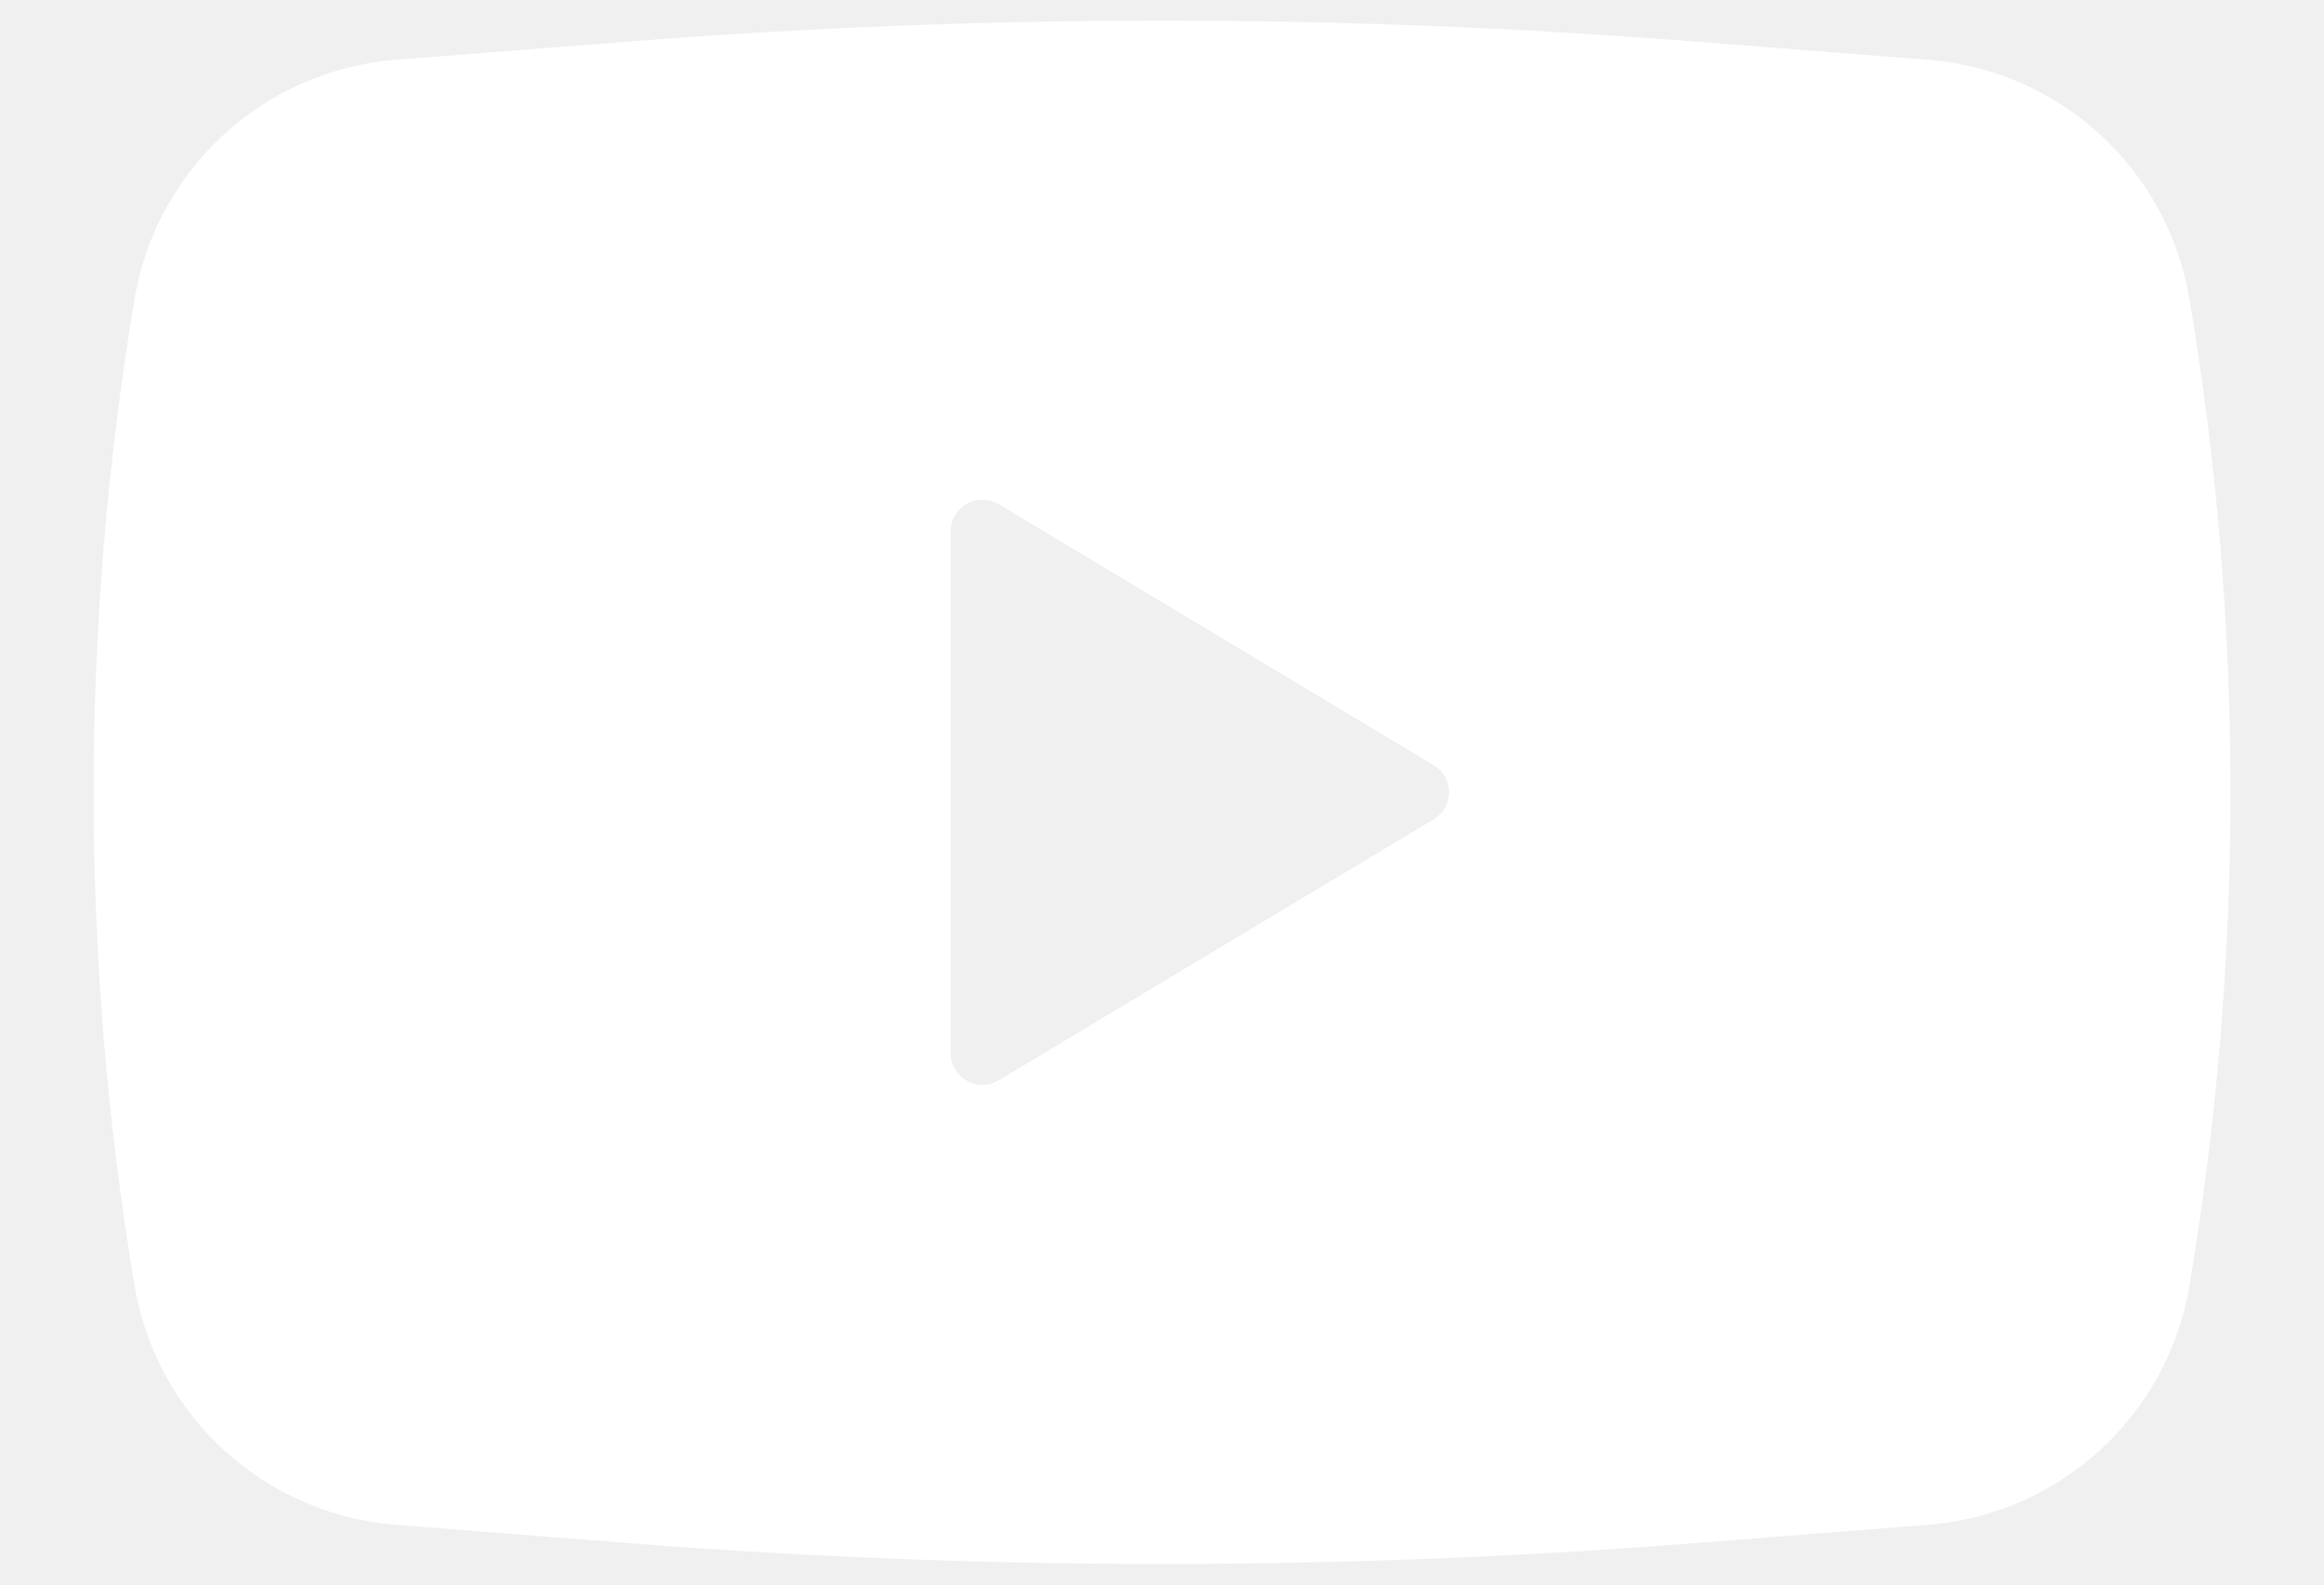
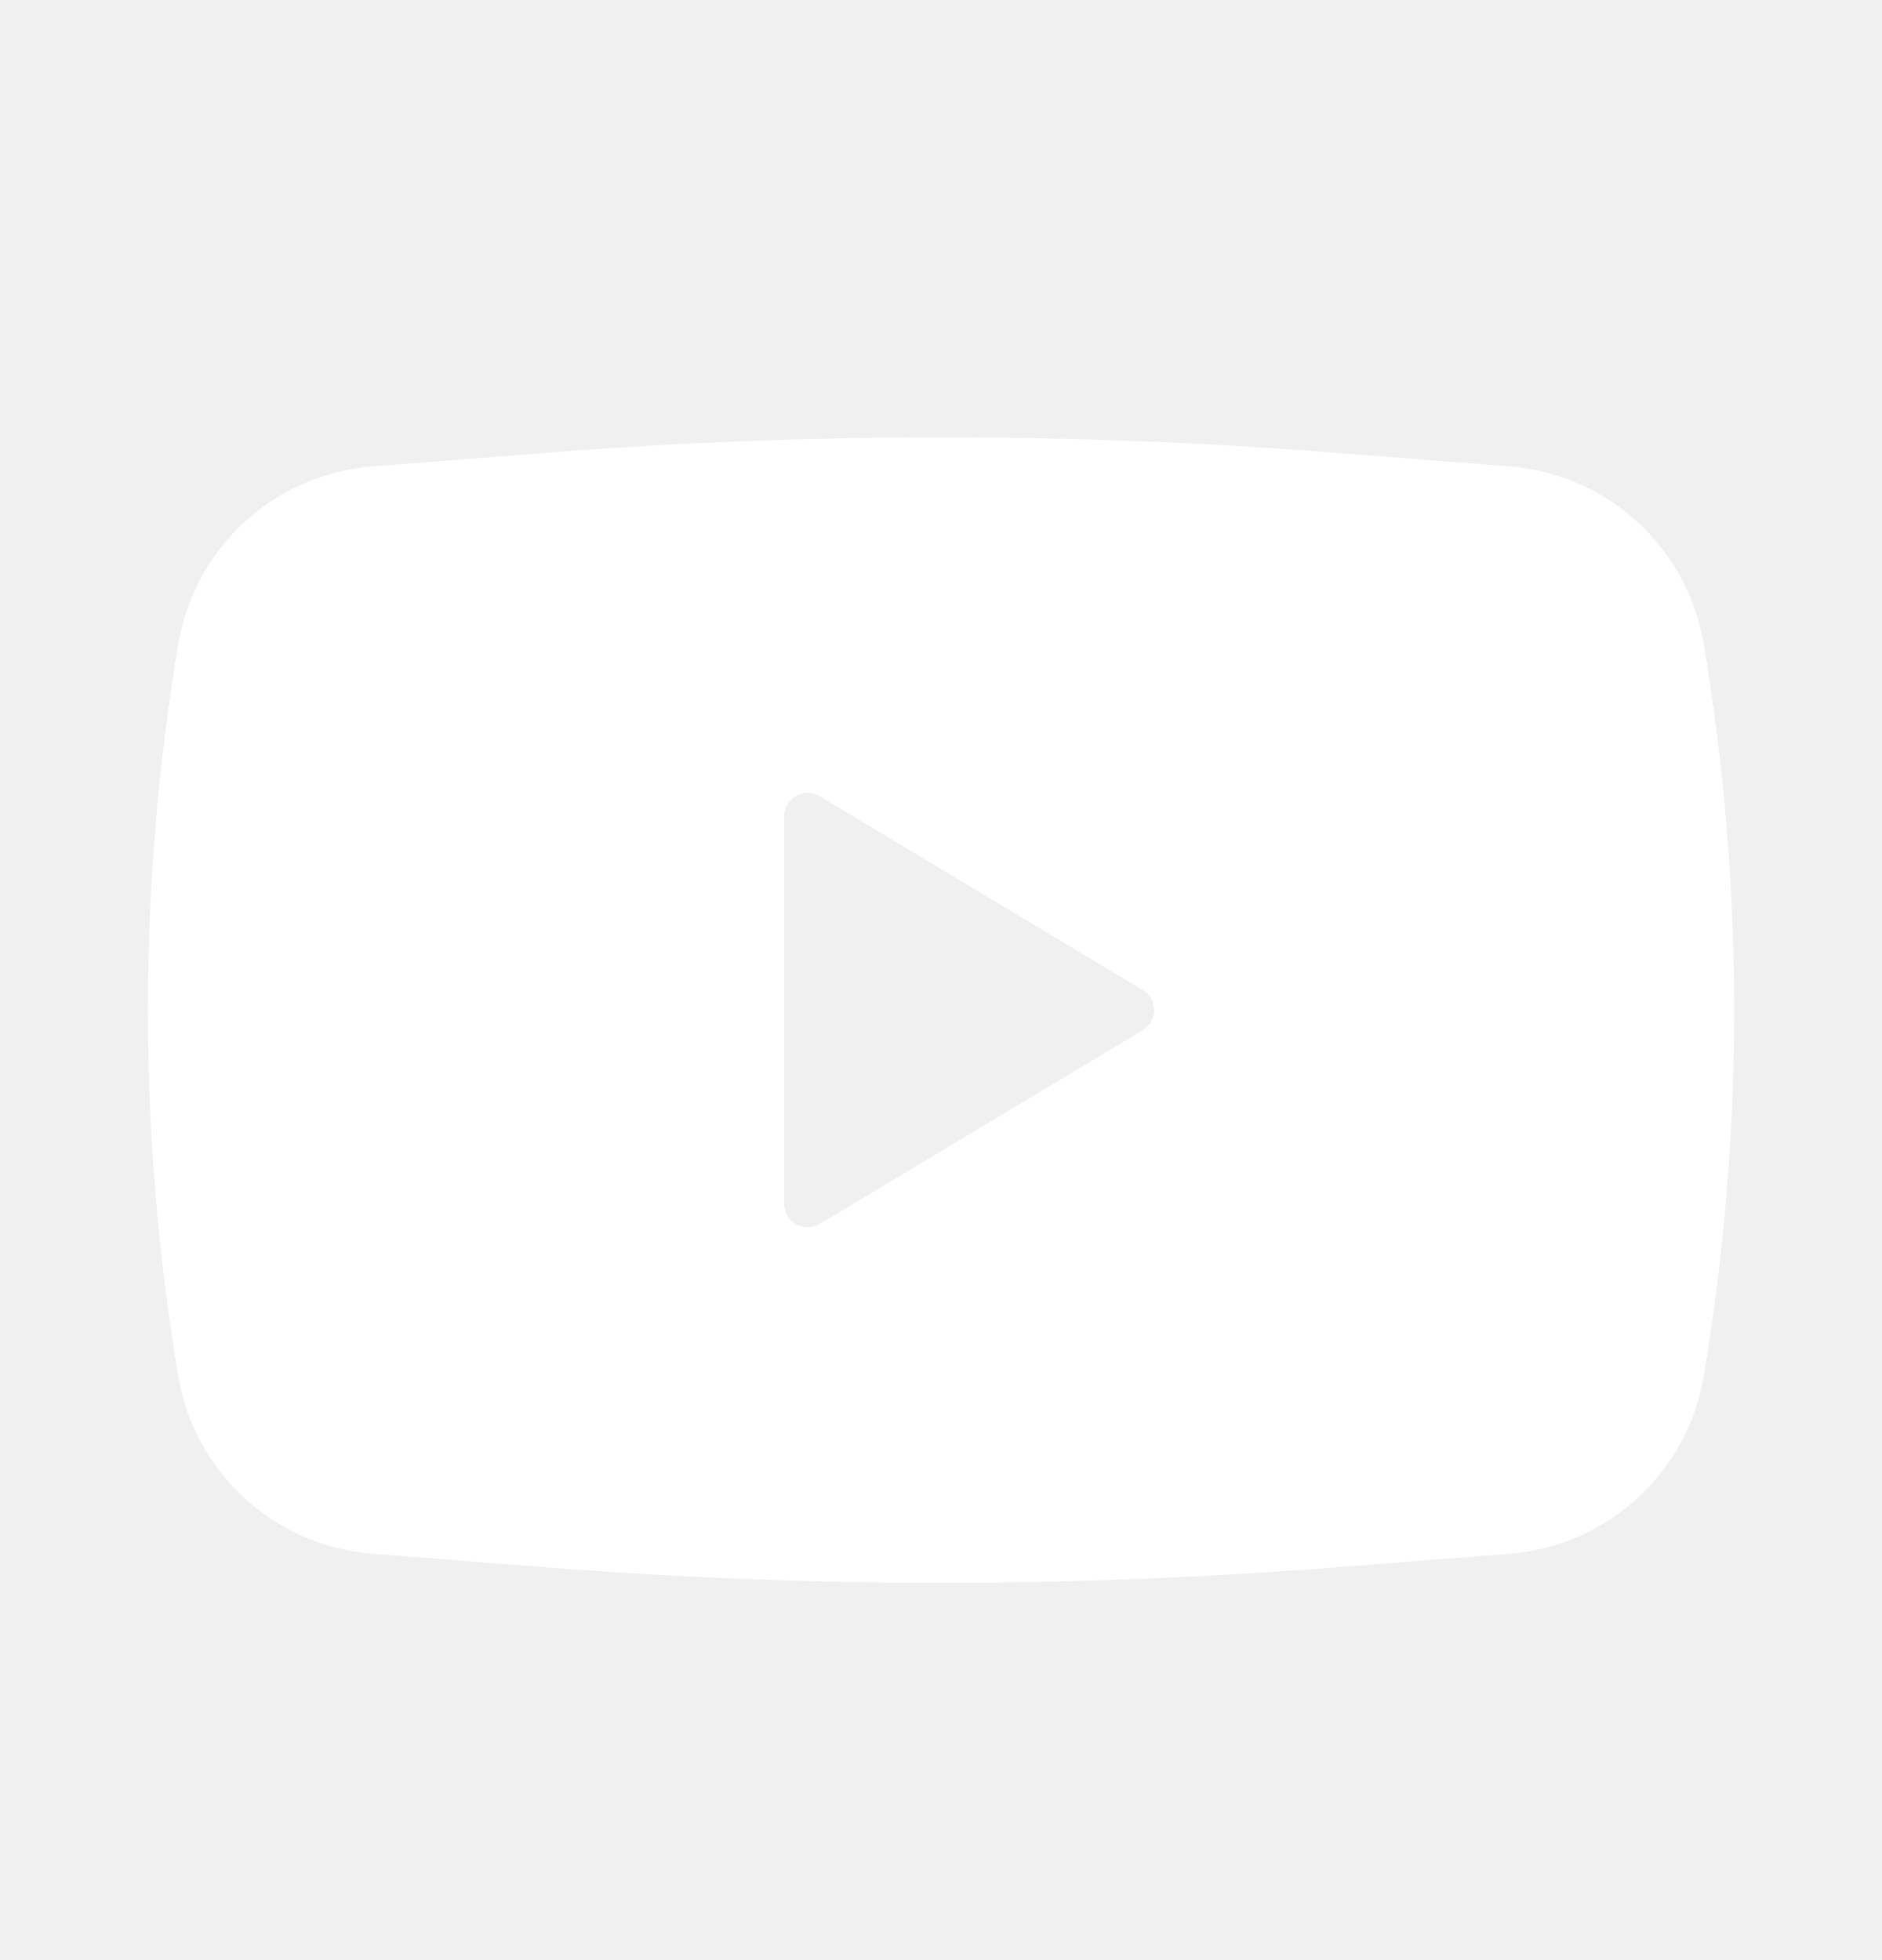
- <svg xmlns="http://www.w3.org/2000/svg" width="22" height="15" viewBox="0 0 22 15" fill="none">
-   <path fill-rule="evenodd" clip-rule="evenodd" d="M5.989 0.391C9.325 0.13 12.676 0.13 16.011 0.391L18.252 0.566C19.5 0.663 20.521 1.599 20.727 2.834C21.244 5.923 21.244 9.077 20.727 12.166C20.521 13.401 19.5 14.337 18.252 14.434L16.011 14.61C12.676 14.87 9.325 14.87 5.989 14.61L3.748 14.434C2.5 14.337 1.479 13.401 1.273 12.166C0.757 9.077 0.757 5.923 1.273 2.834C1.479 1.599 2.5 0.663 3.748 0.566L5.989 0.391ZM9 9.97V5.03C9 4.797 9.255 4.653 9.454 4.773L13.571 7.243C13.766 7.359 13.766 7.641 13.571 7.757L9.454 10.227C9.255 10.347 9 10.203 9 9.97Z" fill="white" />
+ <svg xmlns="http://www.w3.org/2000/svg" width="24" height="25" viewBox="0 0 24 25" fill="none">
+   <path fill-rule="evenodd" clip-rule="evenodd" d="M6.989 5.774C10.325 5.513 13.676 5.513 17.011 5.774L19.252 5.95C20.5 6.047 21.521 6.983 21.727 8.217C22.244 11.307 22.244 14.461 21.727 17.55C21.521 18.785 20.5 19.72 19.252 19.818L17.011 19.993C13.676 20.254 10.325 20.254 6.989 19.993L4.748 19.818C3.5 19.72 2.479 18.785 2.273 17.55C1.757 14.461 1.757 11.307 2.273 8.217C2.479 6.983 3.5 6.047 4.748 5.95L6.989 5.774ZM10 15.354V10.414C10 10.181 10.255 10.037 10.454 10.156L14.571 12.627C14.766 12.743 14.766 13.024 14.571 13.141L10.454 15.611C10.255 15.731 10 15.587 10 15.354Z" fill="white" />
</svg>
